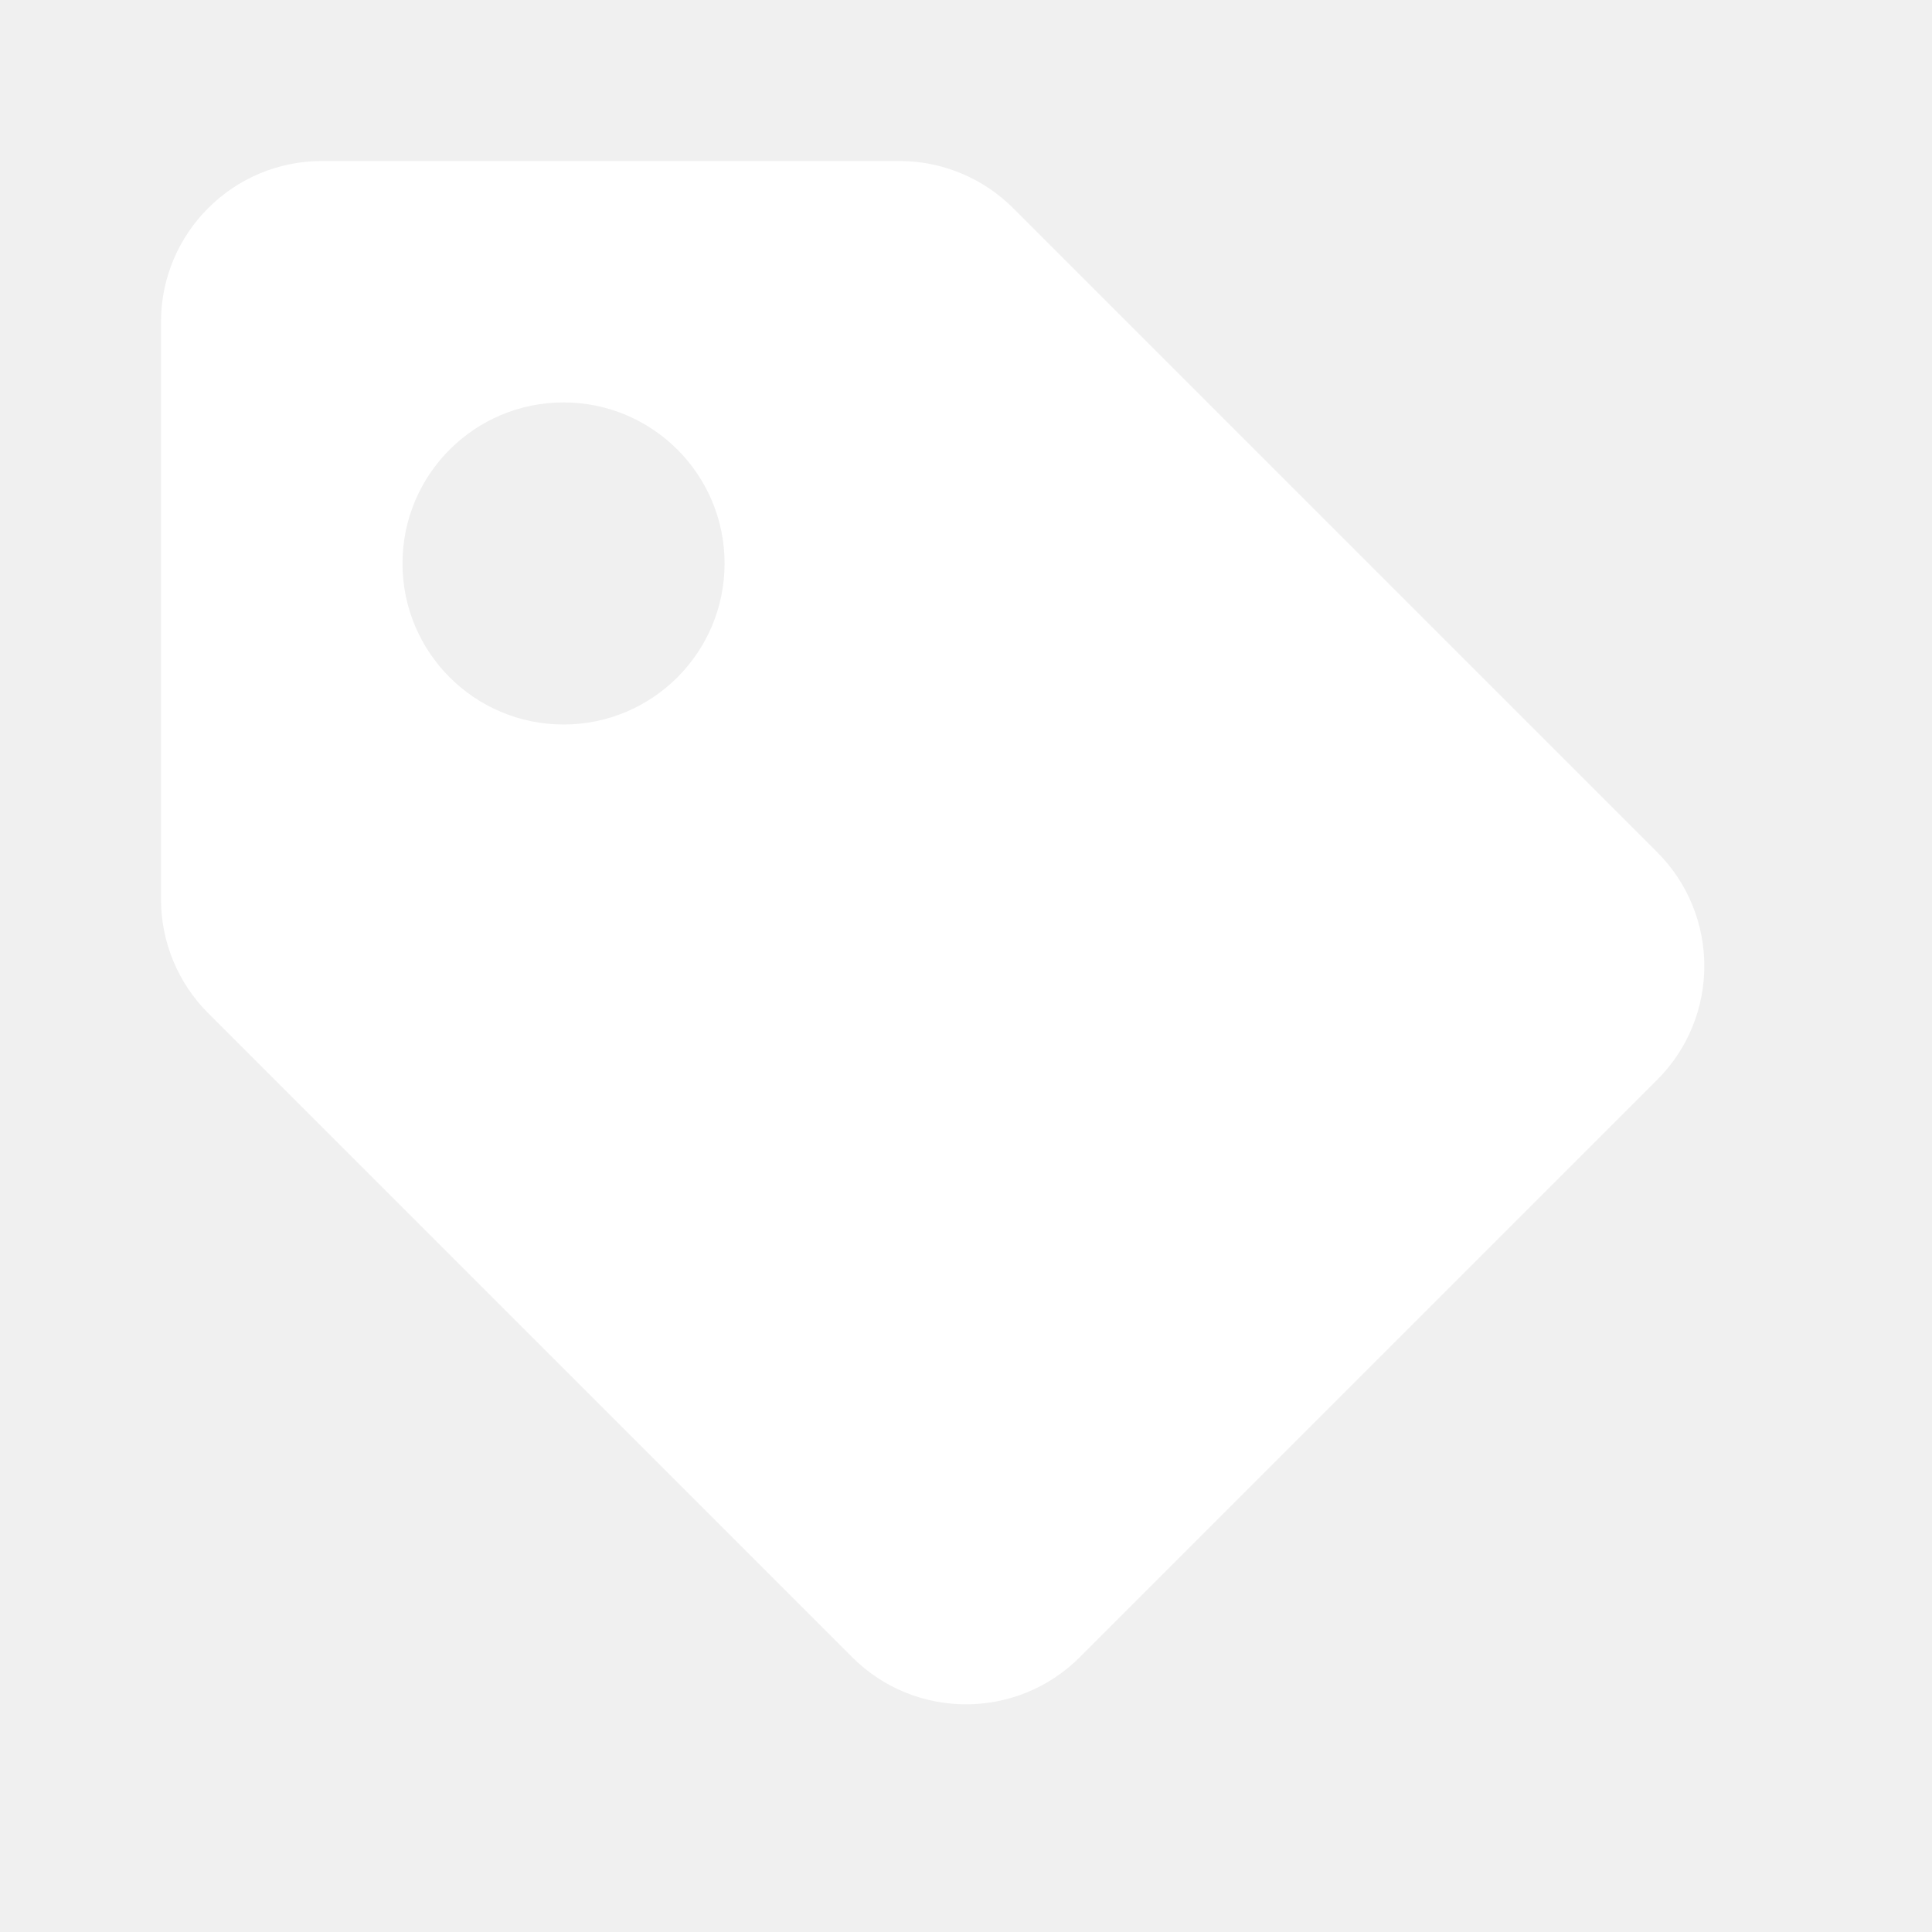
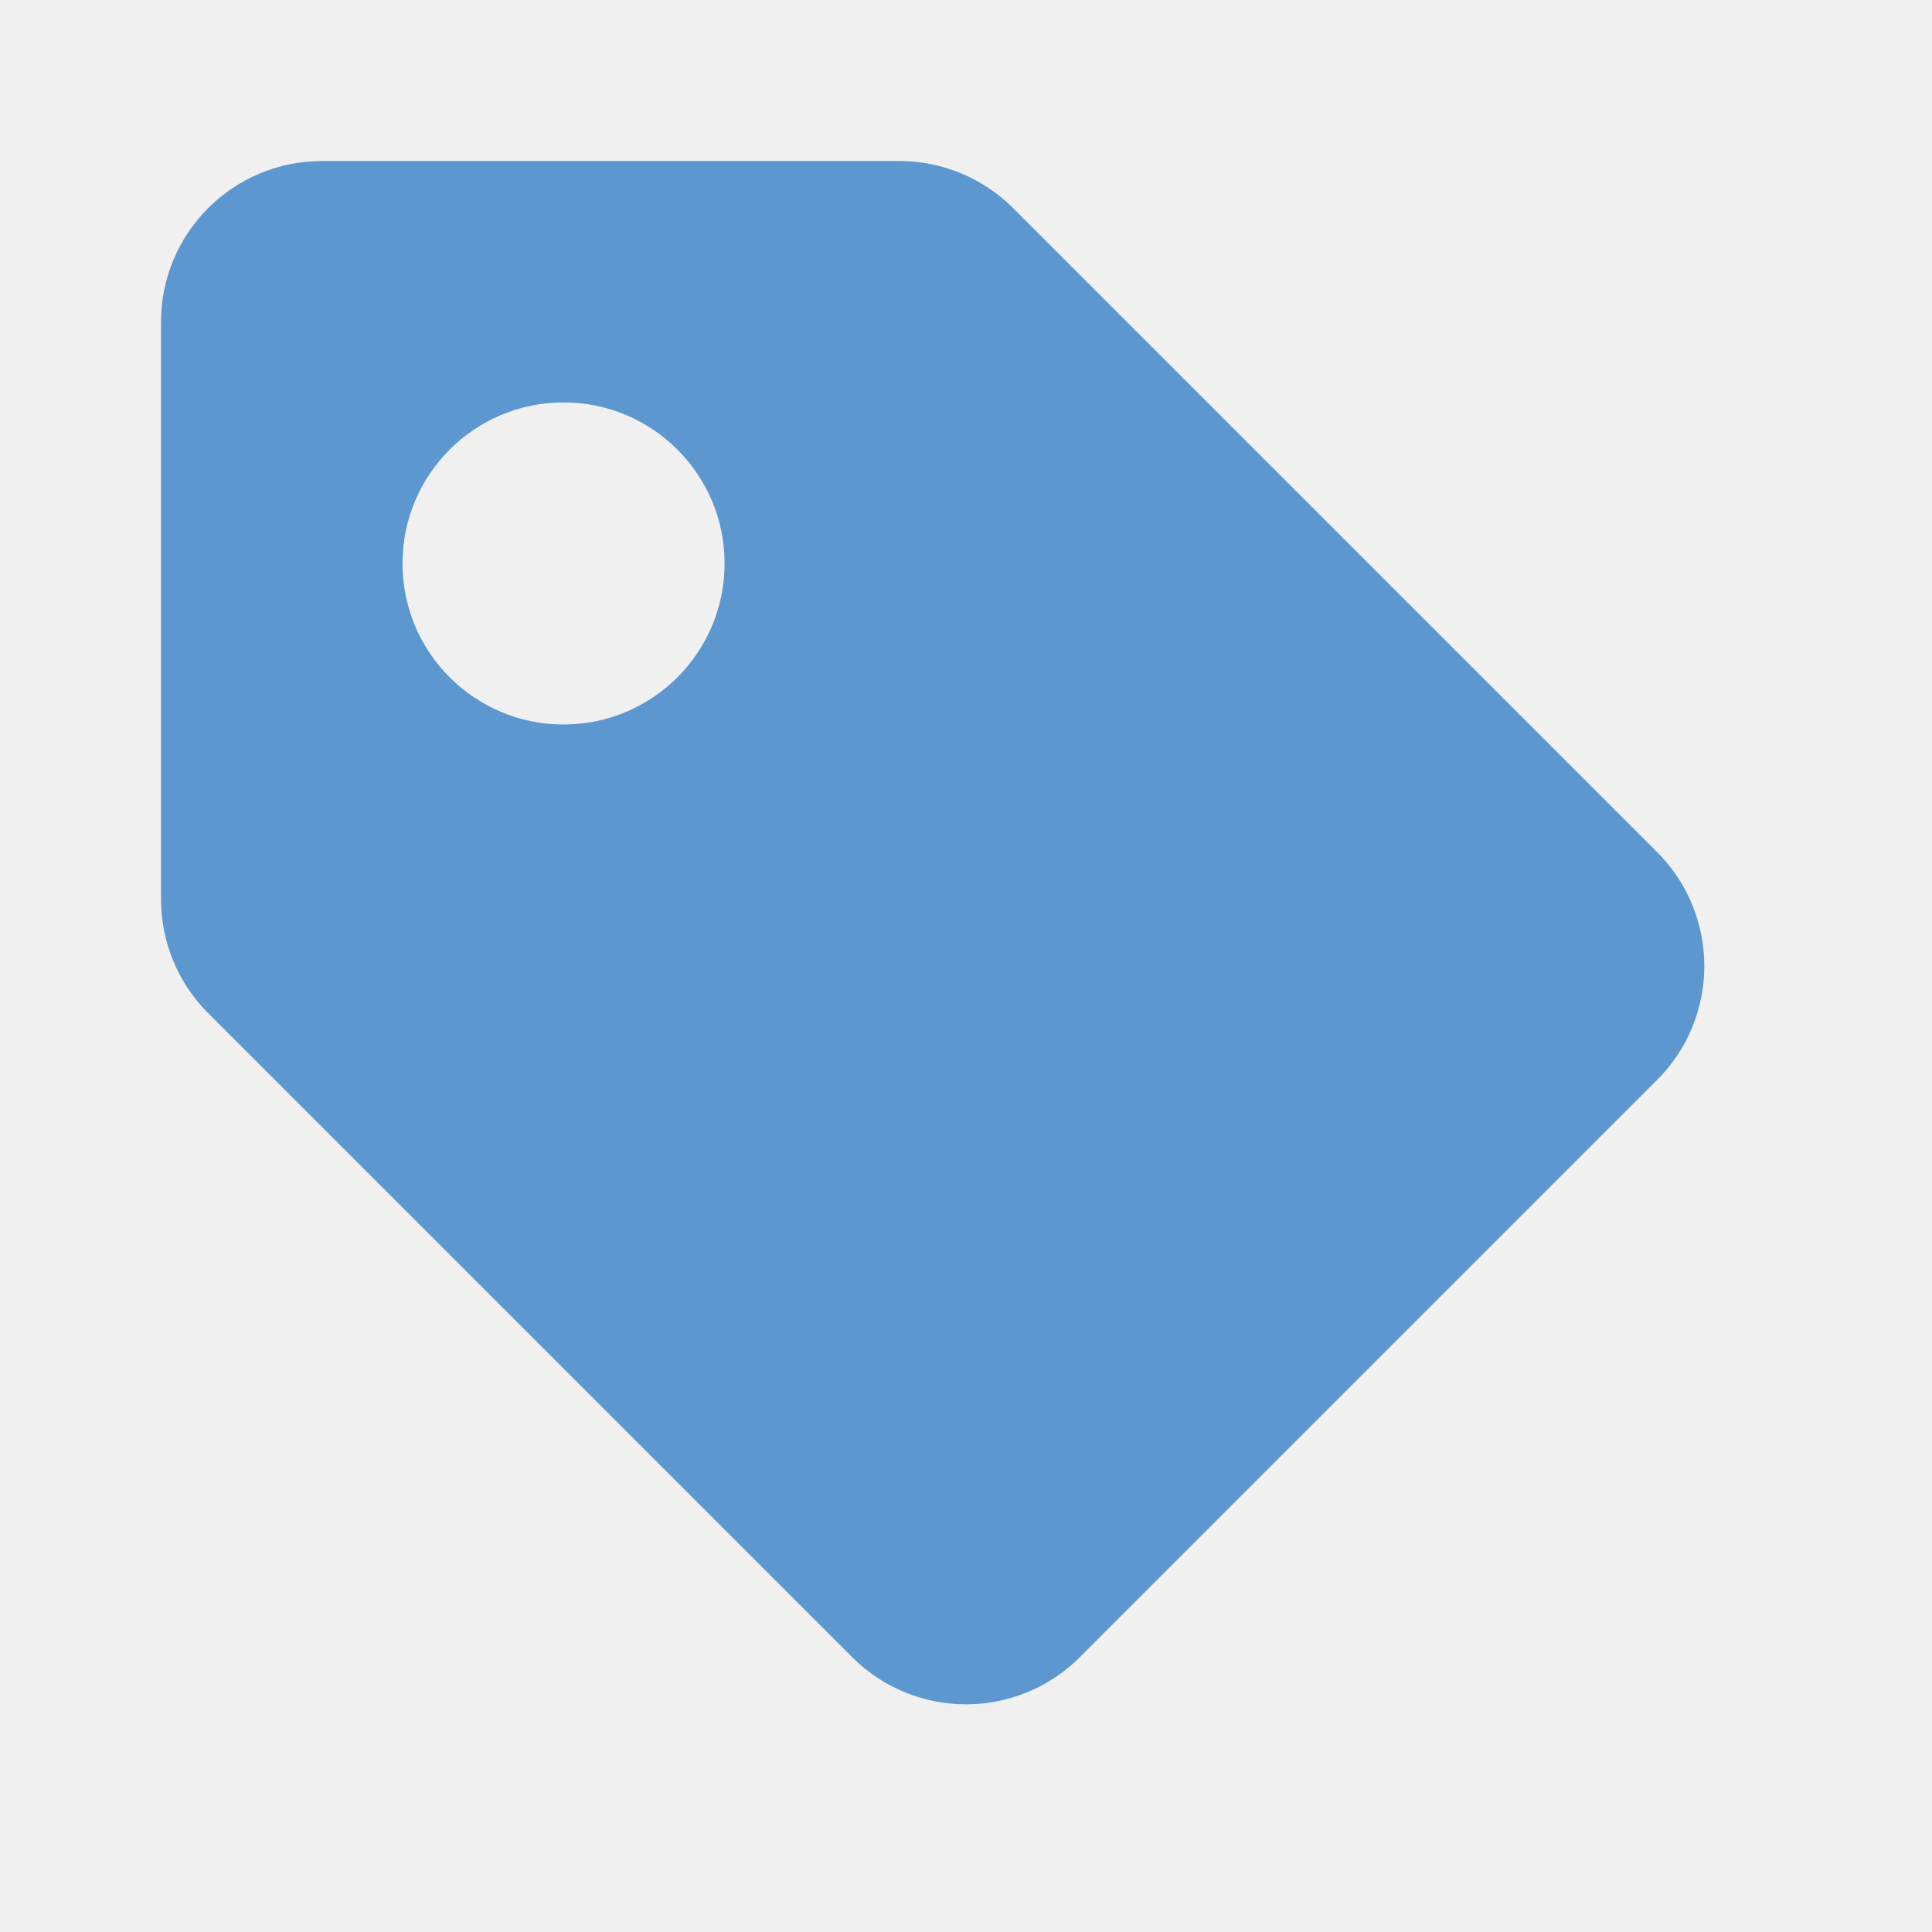
<svg xmlns="http://www.w3.org/2000/svg" viewBox="0 0 24 24" height="48" width="48" focusable="false" role="img" fill="currentColor" class="StyledIconBase-sc-ea9ulj-0 hRnJPC">
-   <path d="M12.586 2.586A2 2 0 0 0 11.172 2H4a2 2 0 0 0-2 2v7.172a2 2 0 0 0 .586 1.414l8 8a2 2 0 0 0 2.828 0l7.172-7.172a2 2 0 0 0 0-2.828l-8-8zM7 9a2 2 0 1 1 .001-4.001A2 2 0 0 1 7 9z" fill="#fff" />
+   <path d="M12.586 2.586A2 2 0 0 0 11.172 2H4a2 2 0 0 0-2 2v7.172a2 2 0 0 0 .586 1.414l8 8a2 2 0 0 0 2.828 0l7.172-7.172a2 2 0 0 0 0-2.828l-8-8zM7 9a2 2 0 1 1 .001-4.001A2 2 0 0 1 7 9z" fill="#5D97CF" />
</svg>
